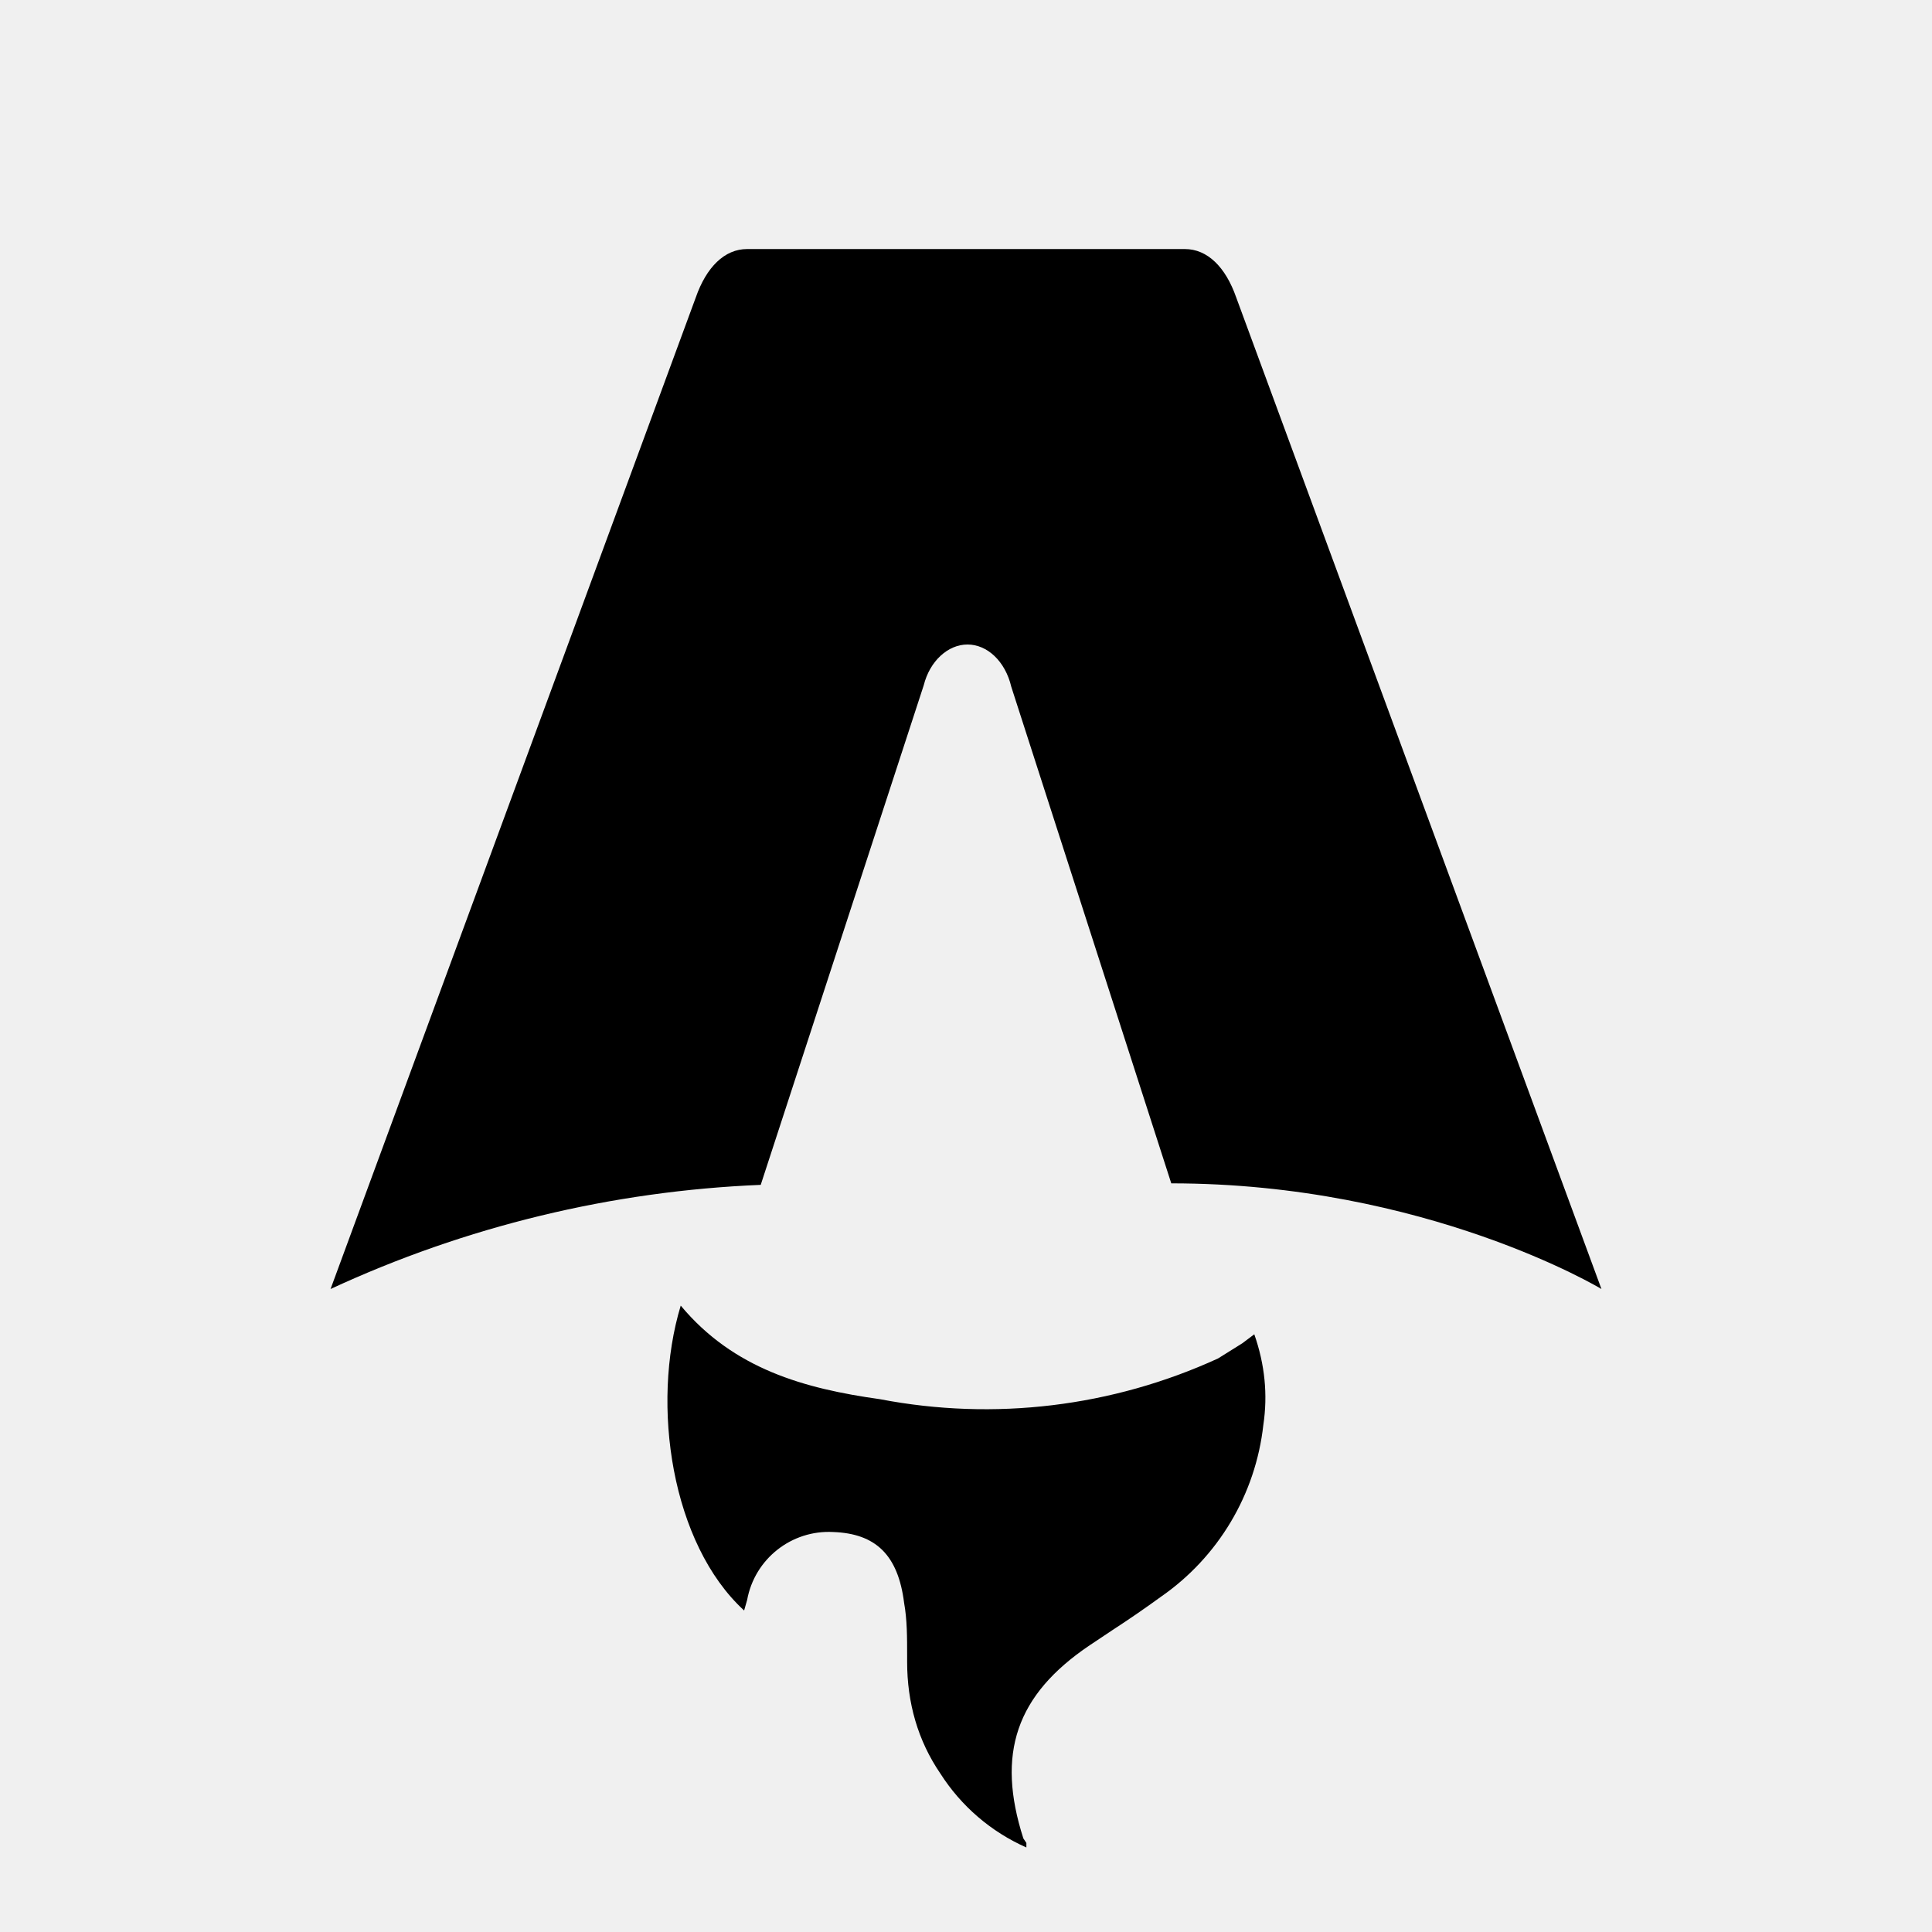
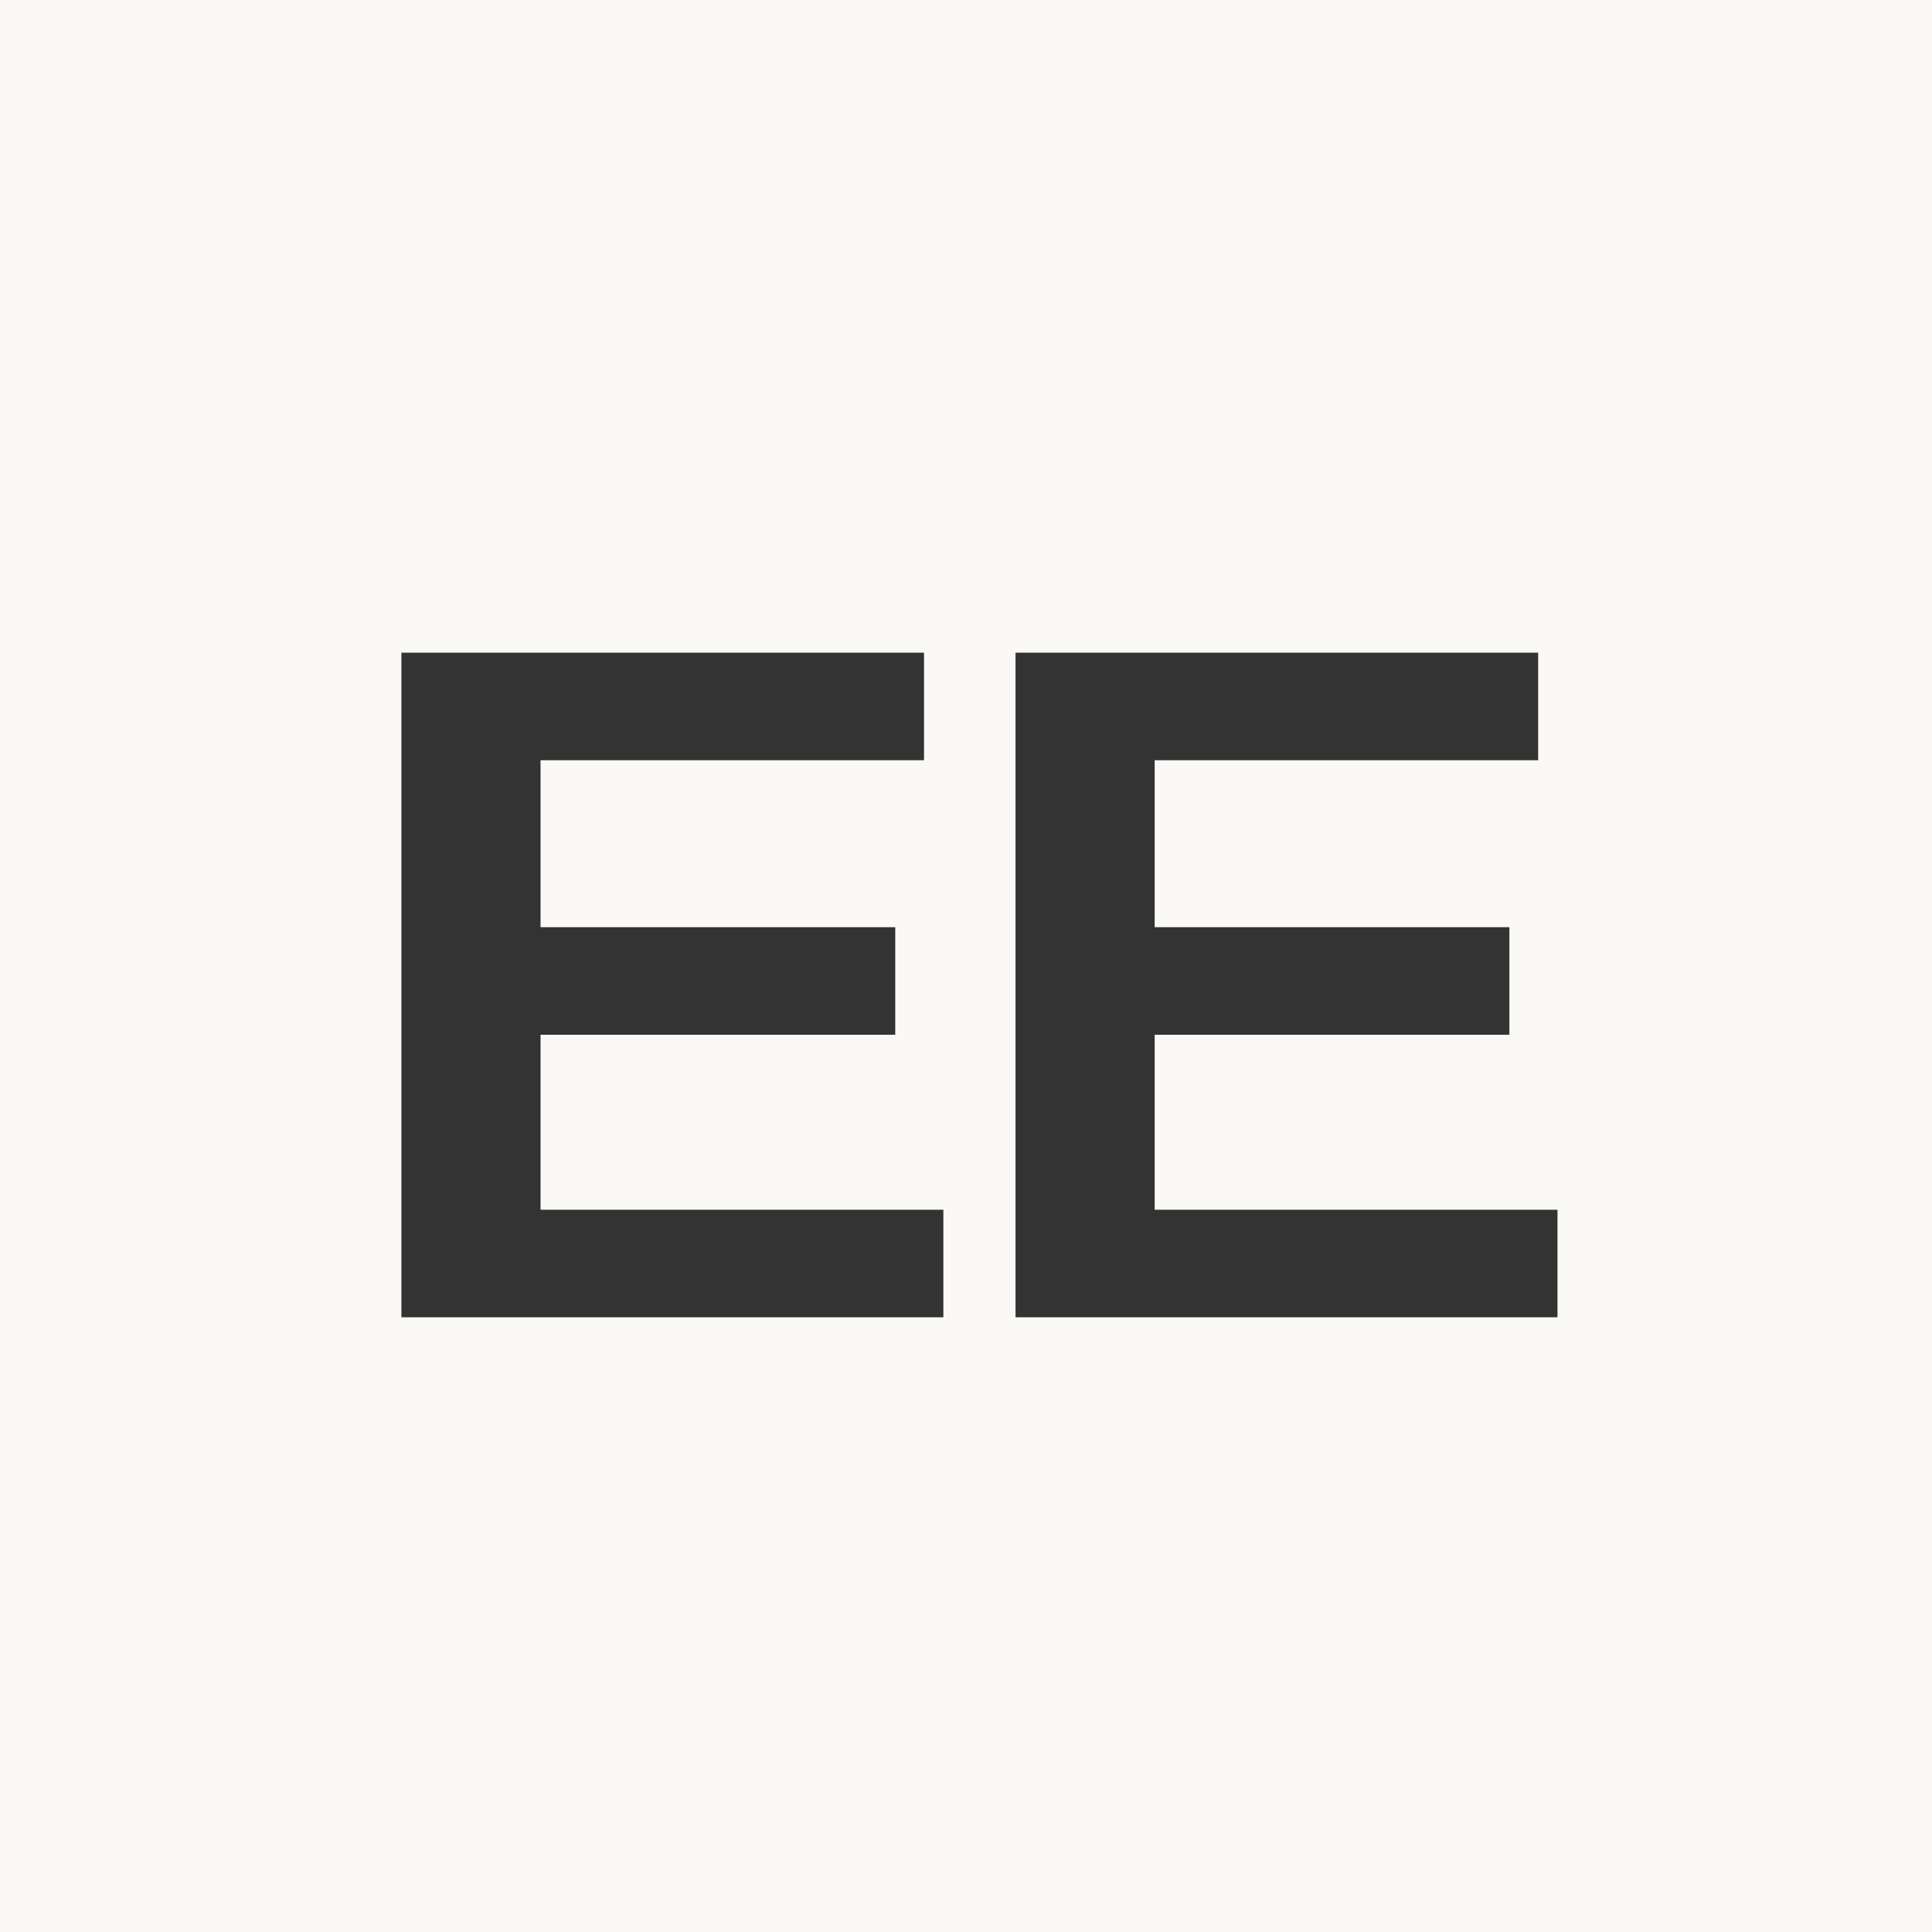
- <svg xmlns="http://www.w3.org/2000/svg" fill="none" viewBox="0 0 128 128">
-   <path d="M50.4 78.5a75.1 75.1 0 0 0-28.5 6.9l24.2-65.7c.7-2 1.9-3.2 3.4-3.2h29c1.5 0 2.7 1.2 3.4 3.2l24.2 65.7s-11.6-7-28.5-7L67 45.5c-.4-1.7-1.6-2.8-2.9-2.8-1.3 0-2.5 1.1-2.9 2.7L50.4 78.5Zm-1.1 28.2Zm-4.2-20.2c-2 6.6-.6 15.8 4.2 20.2a17.5 17.5 0 0 1 .2-.7 5.5 5.5 0 0 1 5.7-4.5c2.8.1 4.3 1.5 4.7 4.7.2 1.1.2 2.3.2 3.5v.4c0 2.7.7 5.2 2.2 7.4a13 13 0 0 0 5.7 4.9v-.3l-.2-.3c-1.8-5.6-.5-9.5 4.4-12.8l1.5-1a73 73 0 0 0 3.2-2.2 16 16 0 0 0 6.8-11.4c.3-2 .1-4-.6-6l-.8.6-1.6 1a37 37 0 0 1-22.4 2.7c-5-.7-9.7-2-13.2-6.2Z" />
-   <style>
-         path { fill: #000; }
-         @media (prefers-color-scheme: dark) {
-             path { fill: #FFF; }
-         }
-     </style>
+ <svg xmlns="http://www.w3.org/2000/svg" width="64" height="64" viewBox="0 0 64 64">
+   <rect width="64" height="64" fill="#faf9f6" />
+   <text x="50%" y="50%" dy=".08em" fill="#333333" font-size="32" font-family="Arial, 'Helvetica Neue', Helvetica, sans-serif" font-weight="600" text-anchor="middle" dominant-baseline="middle" letter-spacing="-1">
+     EE
+   </text>
</svg>
